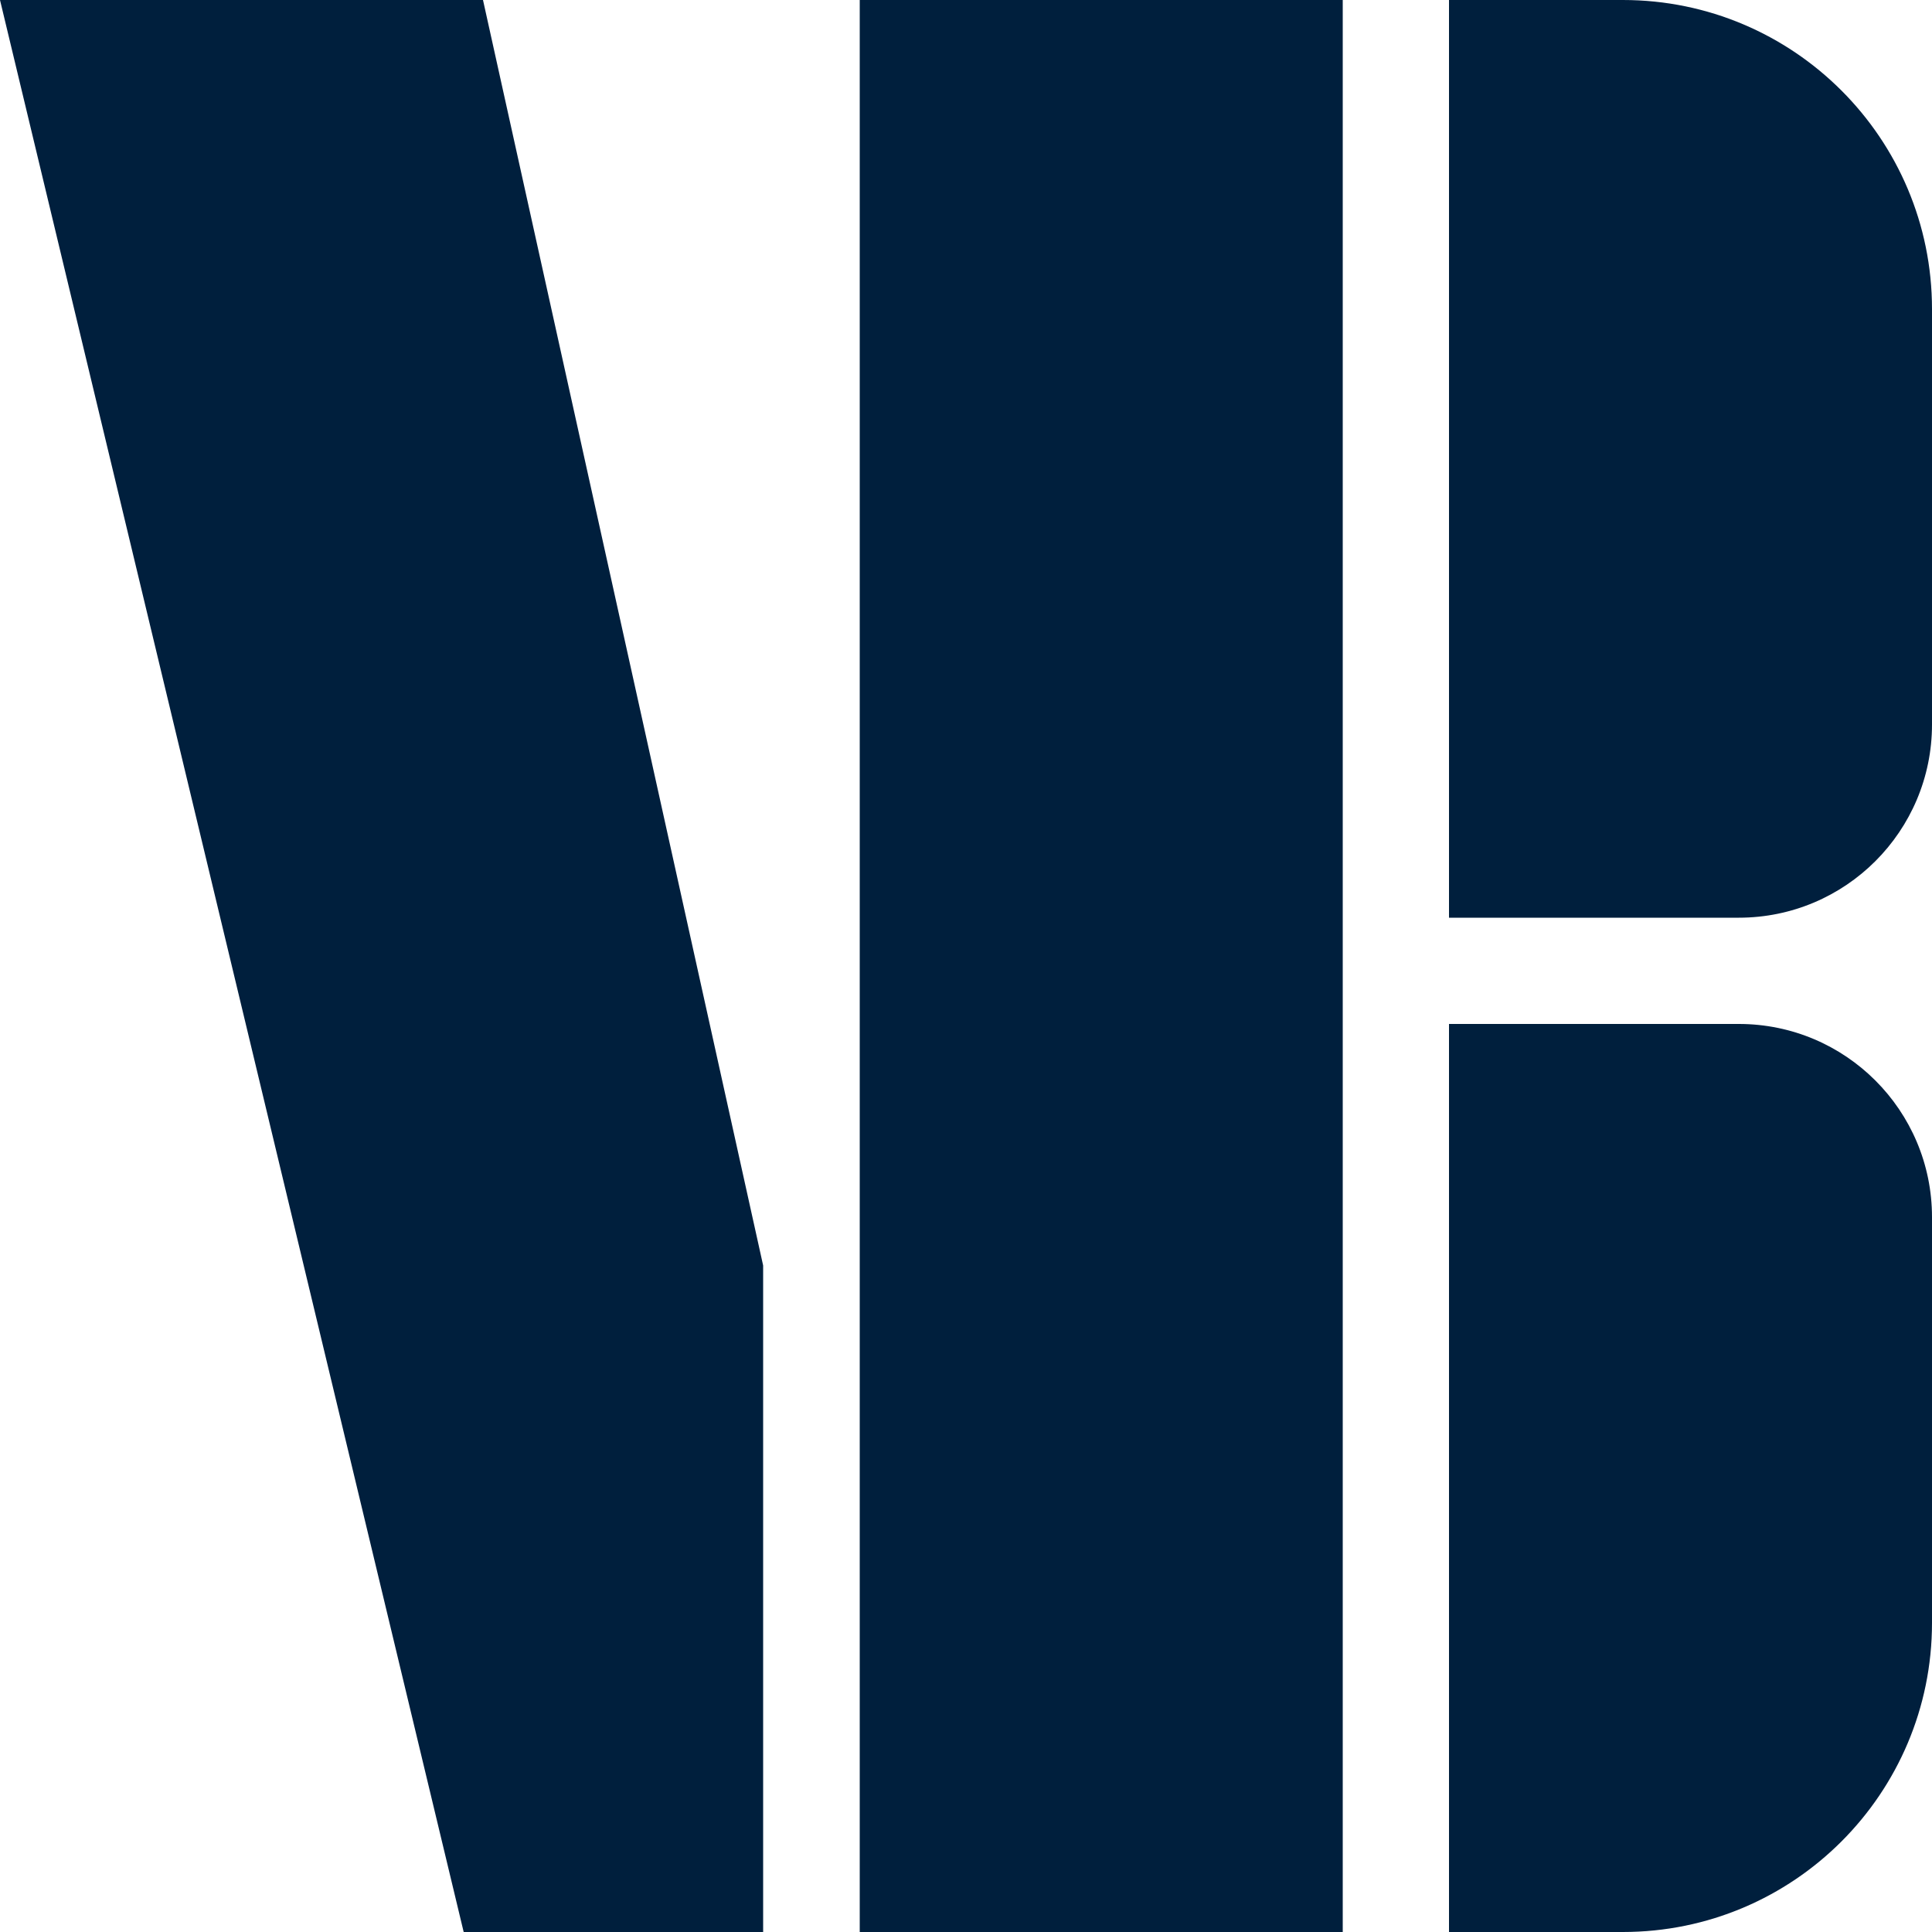
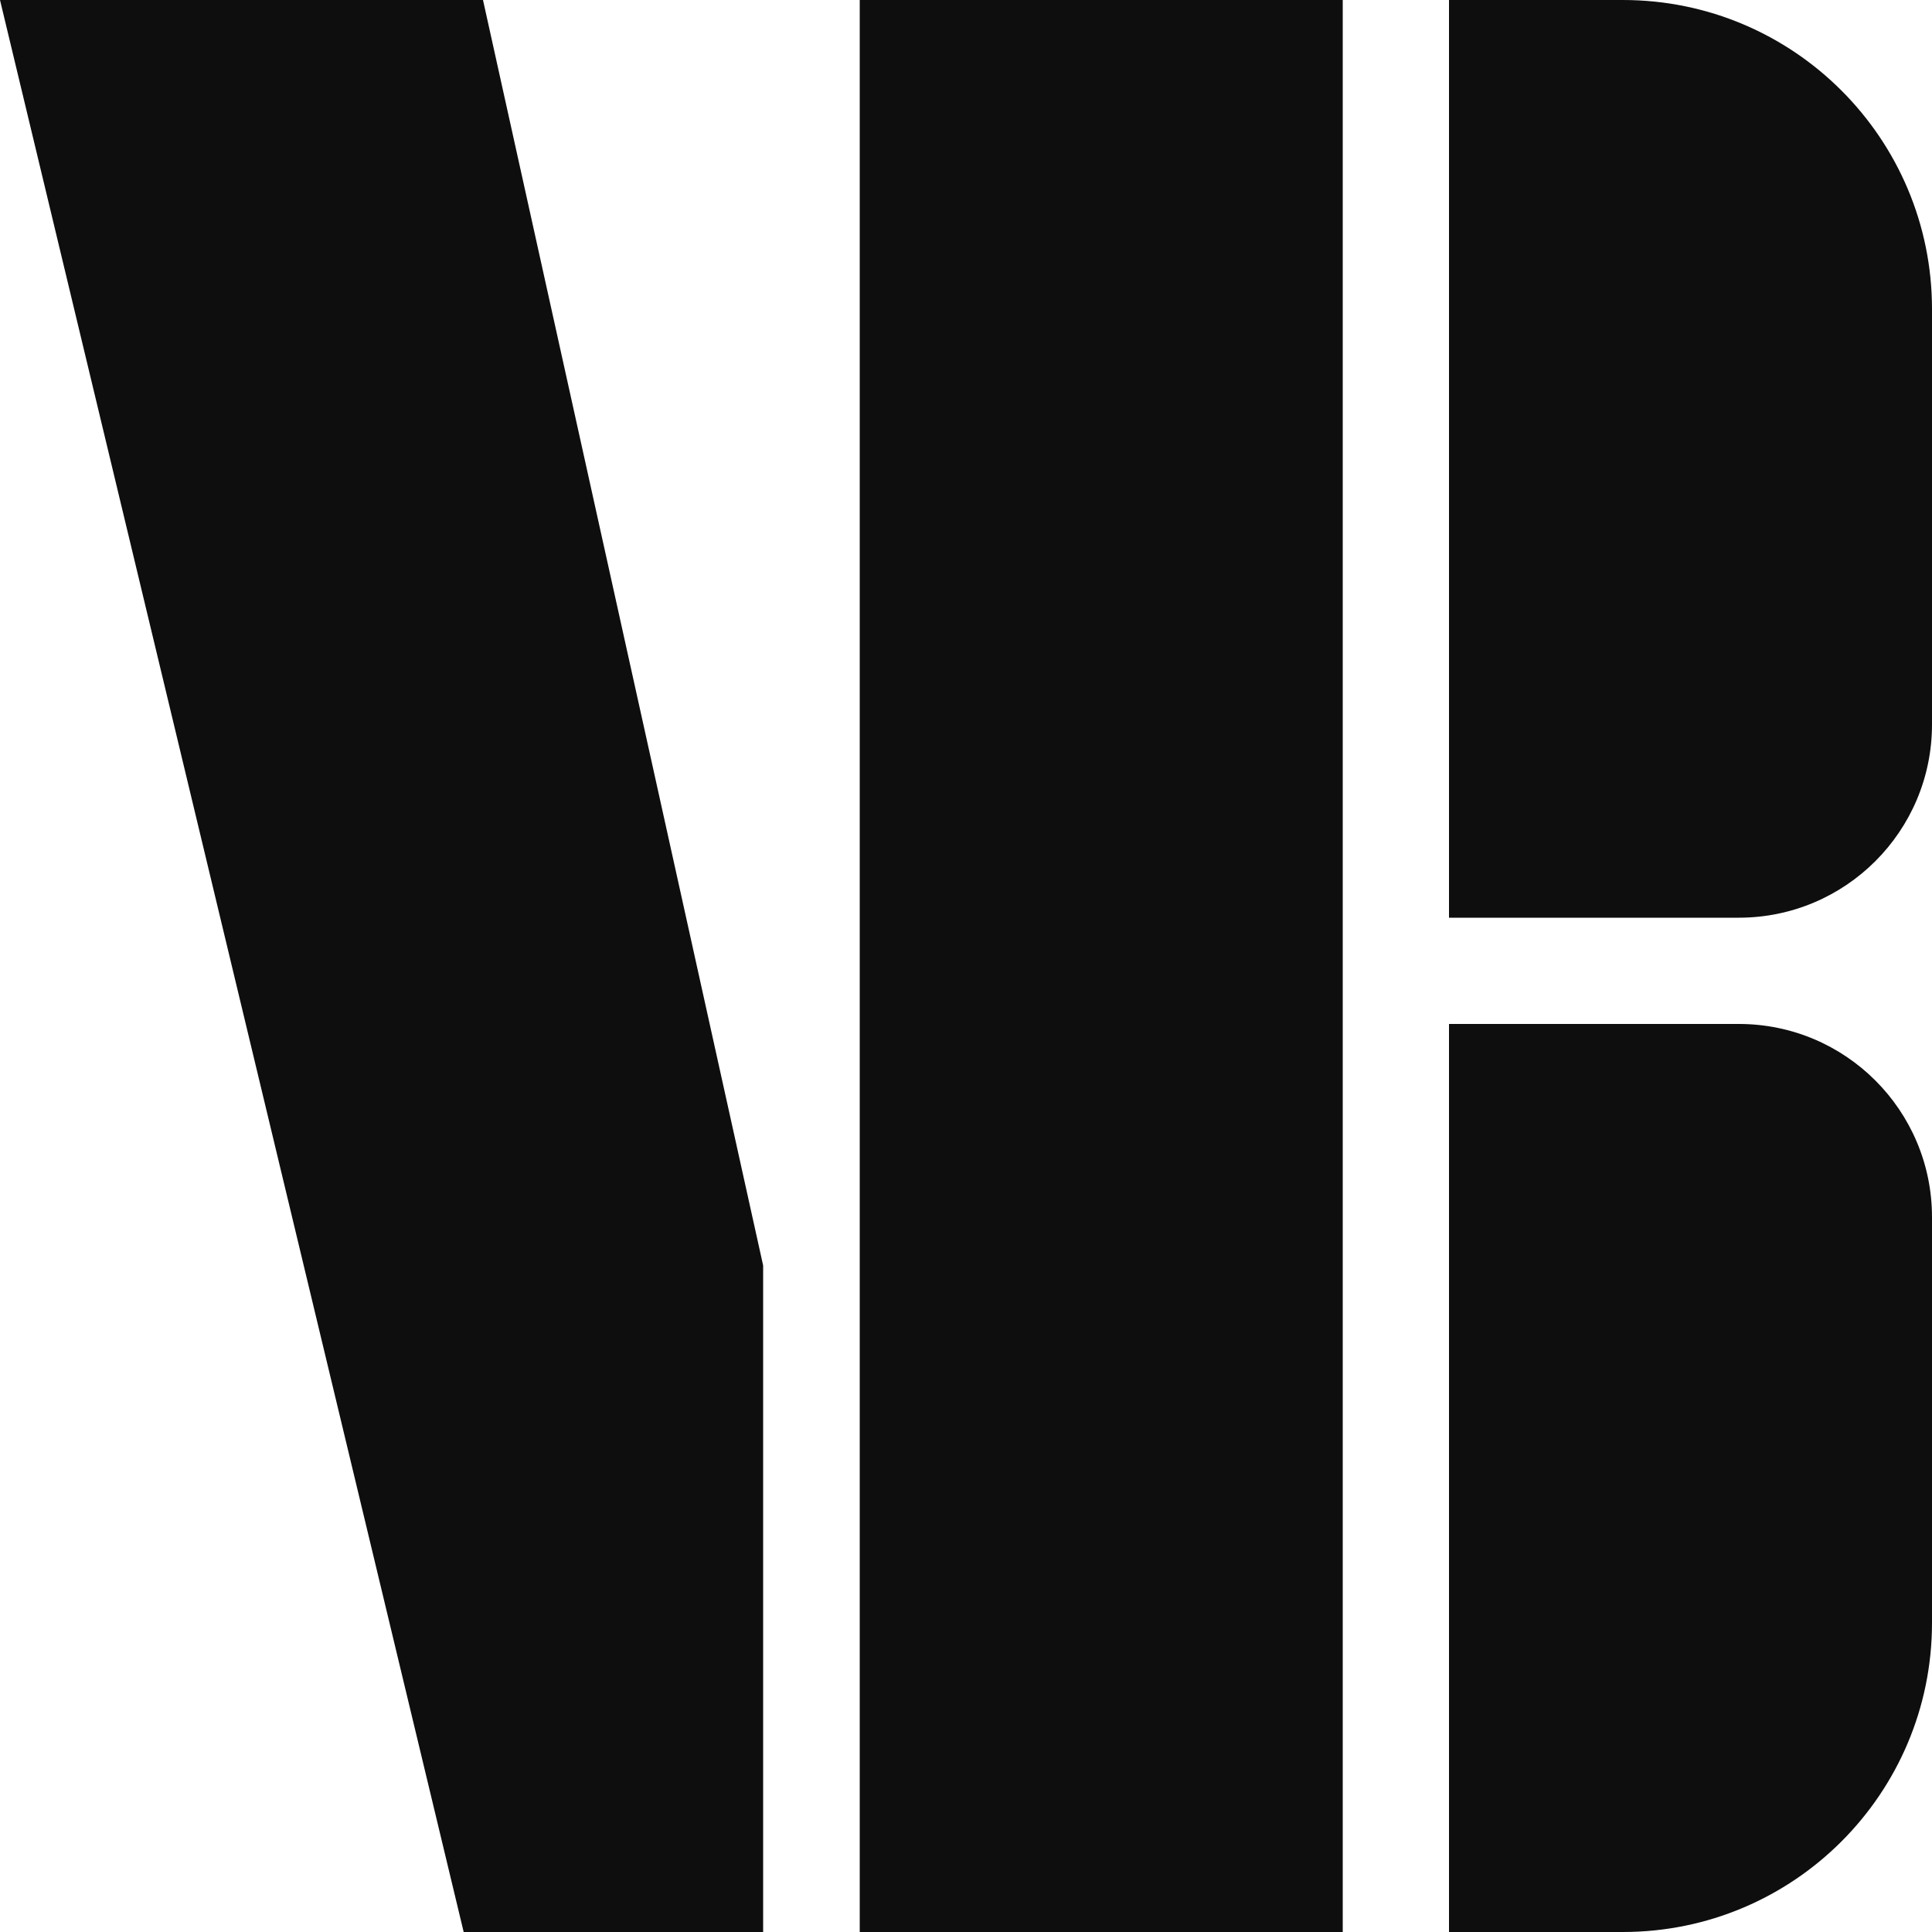
<svg xmlns="http://www.w3.org/2000/svg" width="200" height="200" viewBox="0 0 200 200" fill="none">
-   <rect x="89" width="50" height="200" fill="#001F3D" />
-   <path d="M0 0H50L79 131V200H48L0 0Z" fill="#001F3D" />
-   <path d="M150 0H168C185.673 0 200 14.327 200 32V75C200 86.046 191.046 95 180 95H150V0Z" fill="#001F3D" />
-   <path d="M150 106H180C191.046 106 200 114.954 200 126V168C200 185.673 185.673 200 168 200H150V106Z" fill="#001F3D" />
+   <rect x="89" width="50" height="200" fill="#0F0E0E" />
+   <path d="M0 0H50L79 131V200H48L0 0Z" fill="#0F0E0E" />
+   <path d="M150 0H168C185.673 0 200 14.327 200 32V75C200 86.046 191.046 95 180 95H150V0Z" fill="#0F0E0E" />
+   <path d="M150 106H180C191.046 106 200 114.954 200 126V168C200 185.673 185.673 200 168 200H150V106Z" fill="#0F0E0E" />
</svg>
